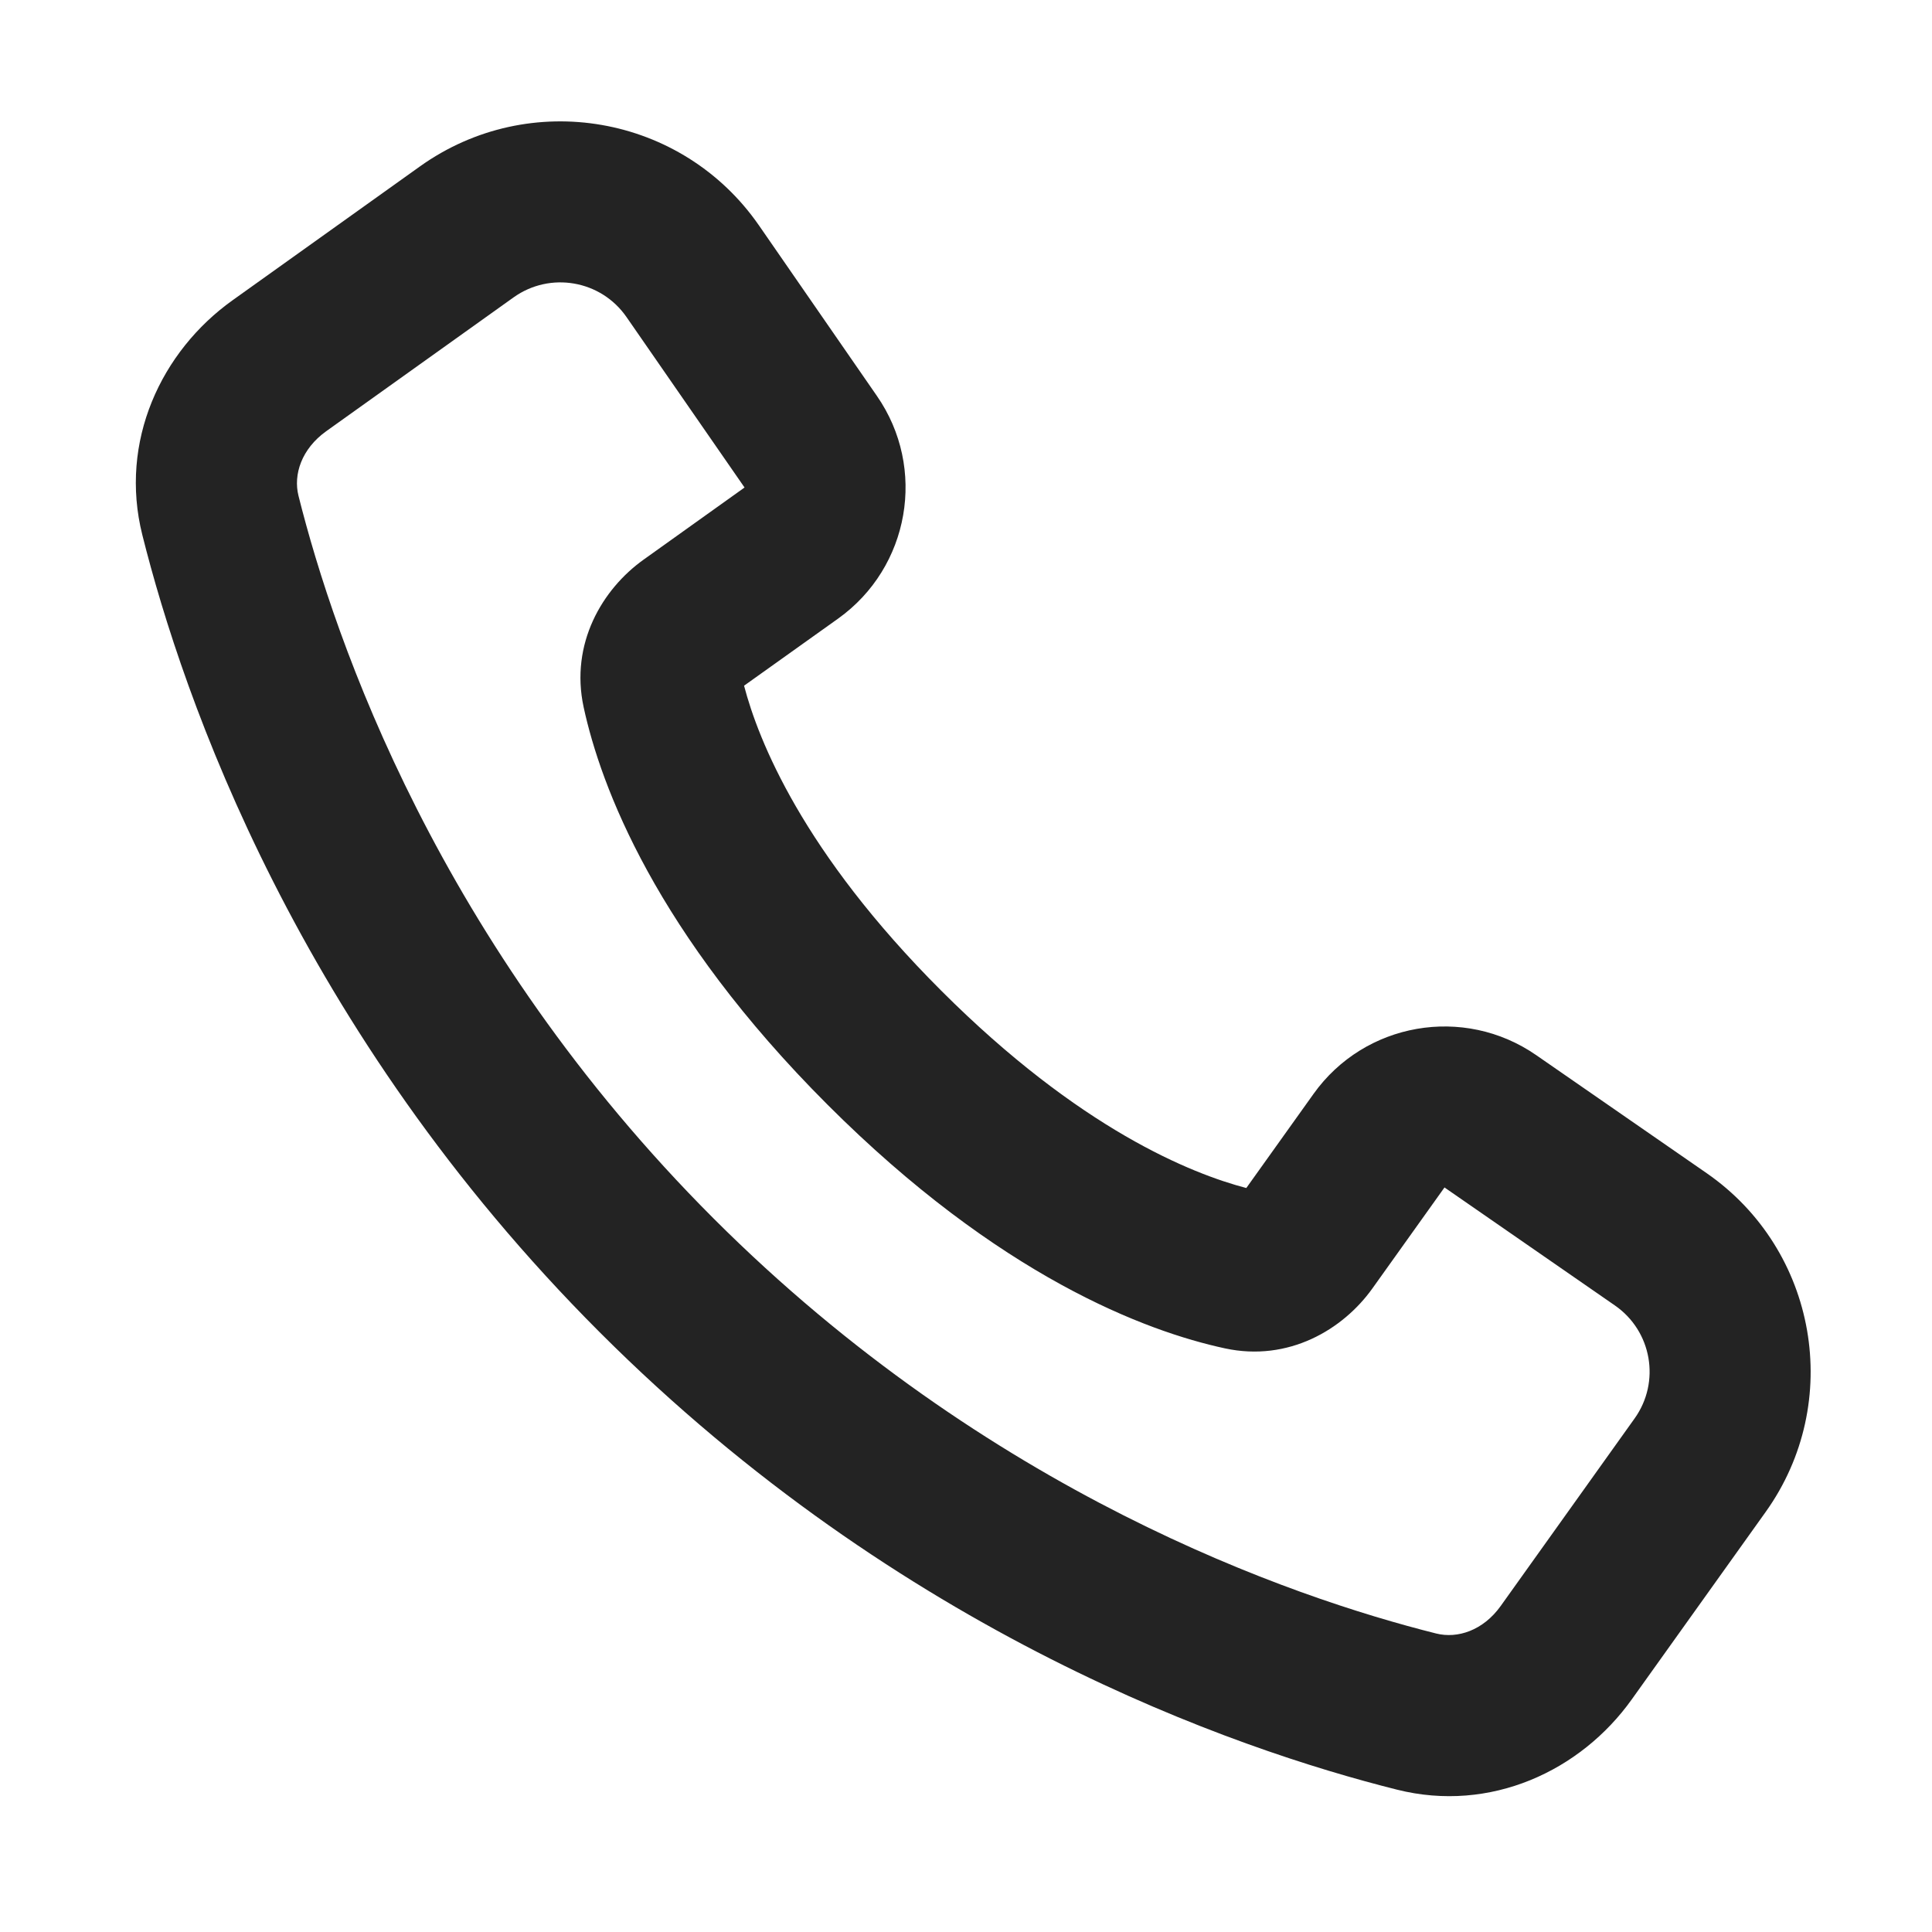
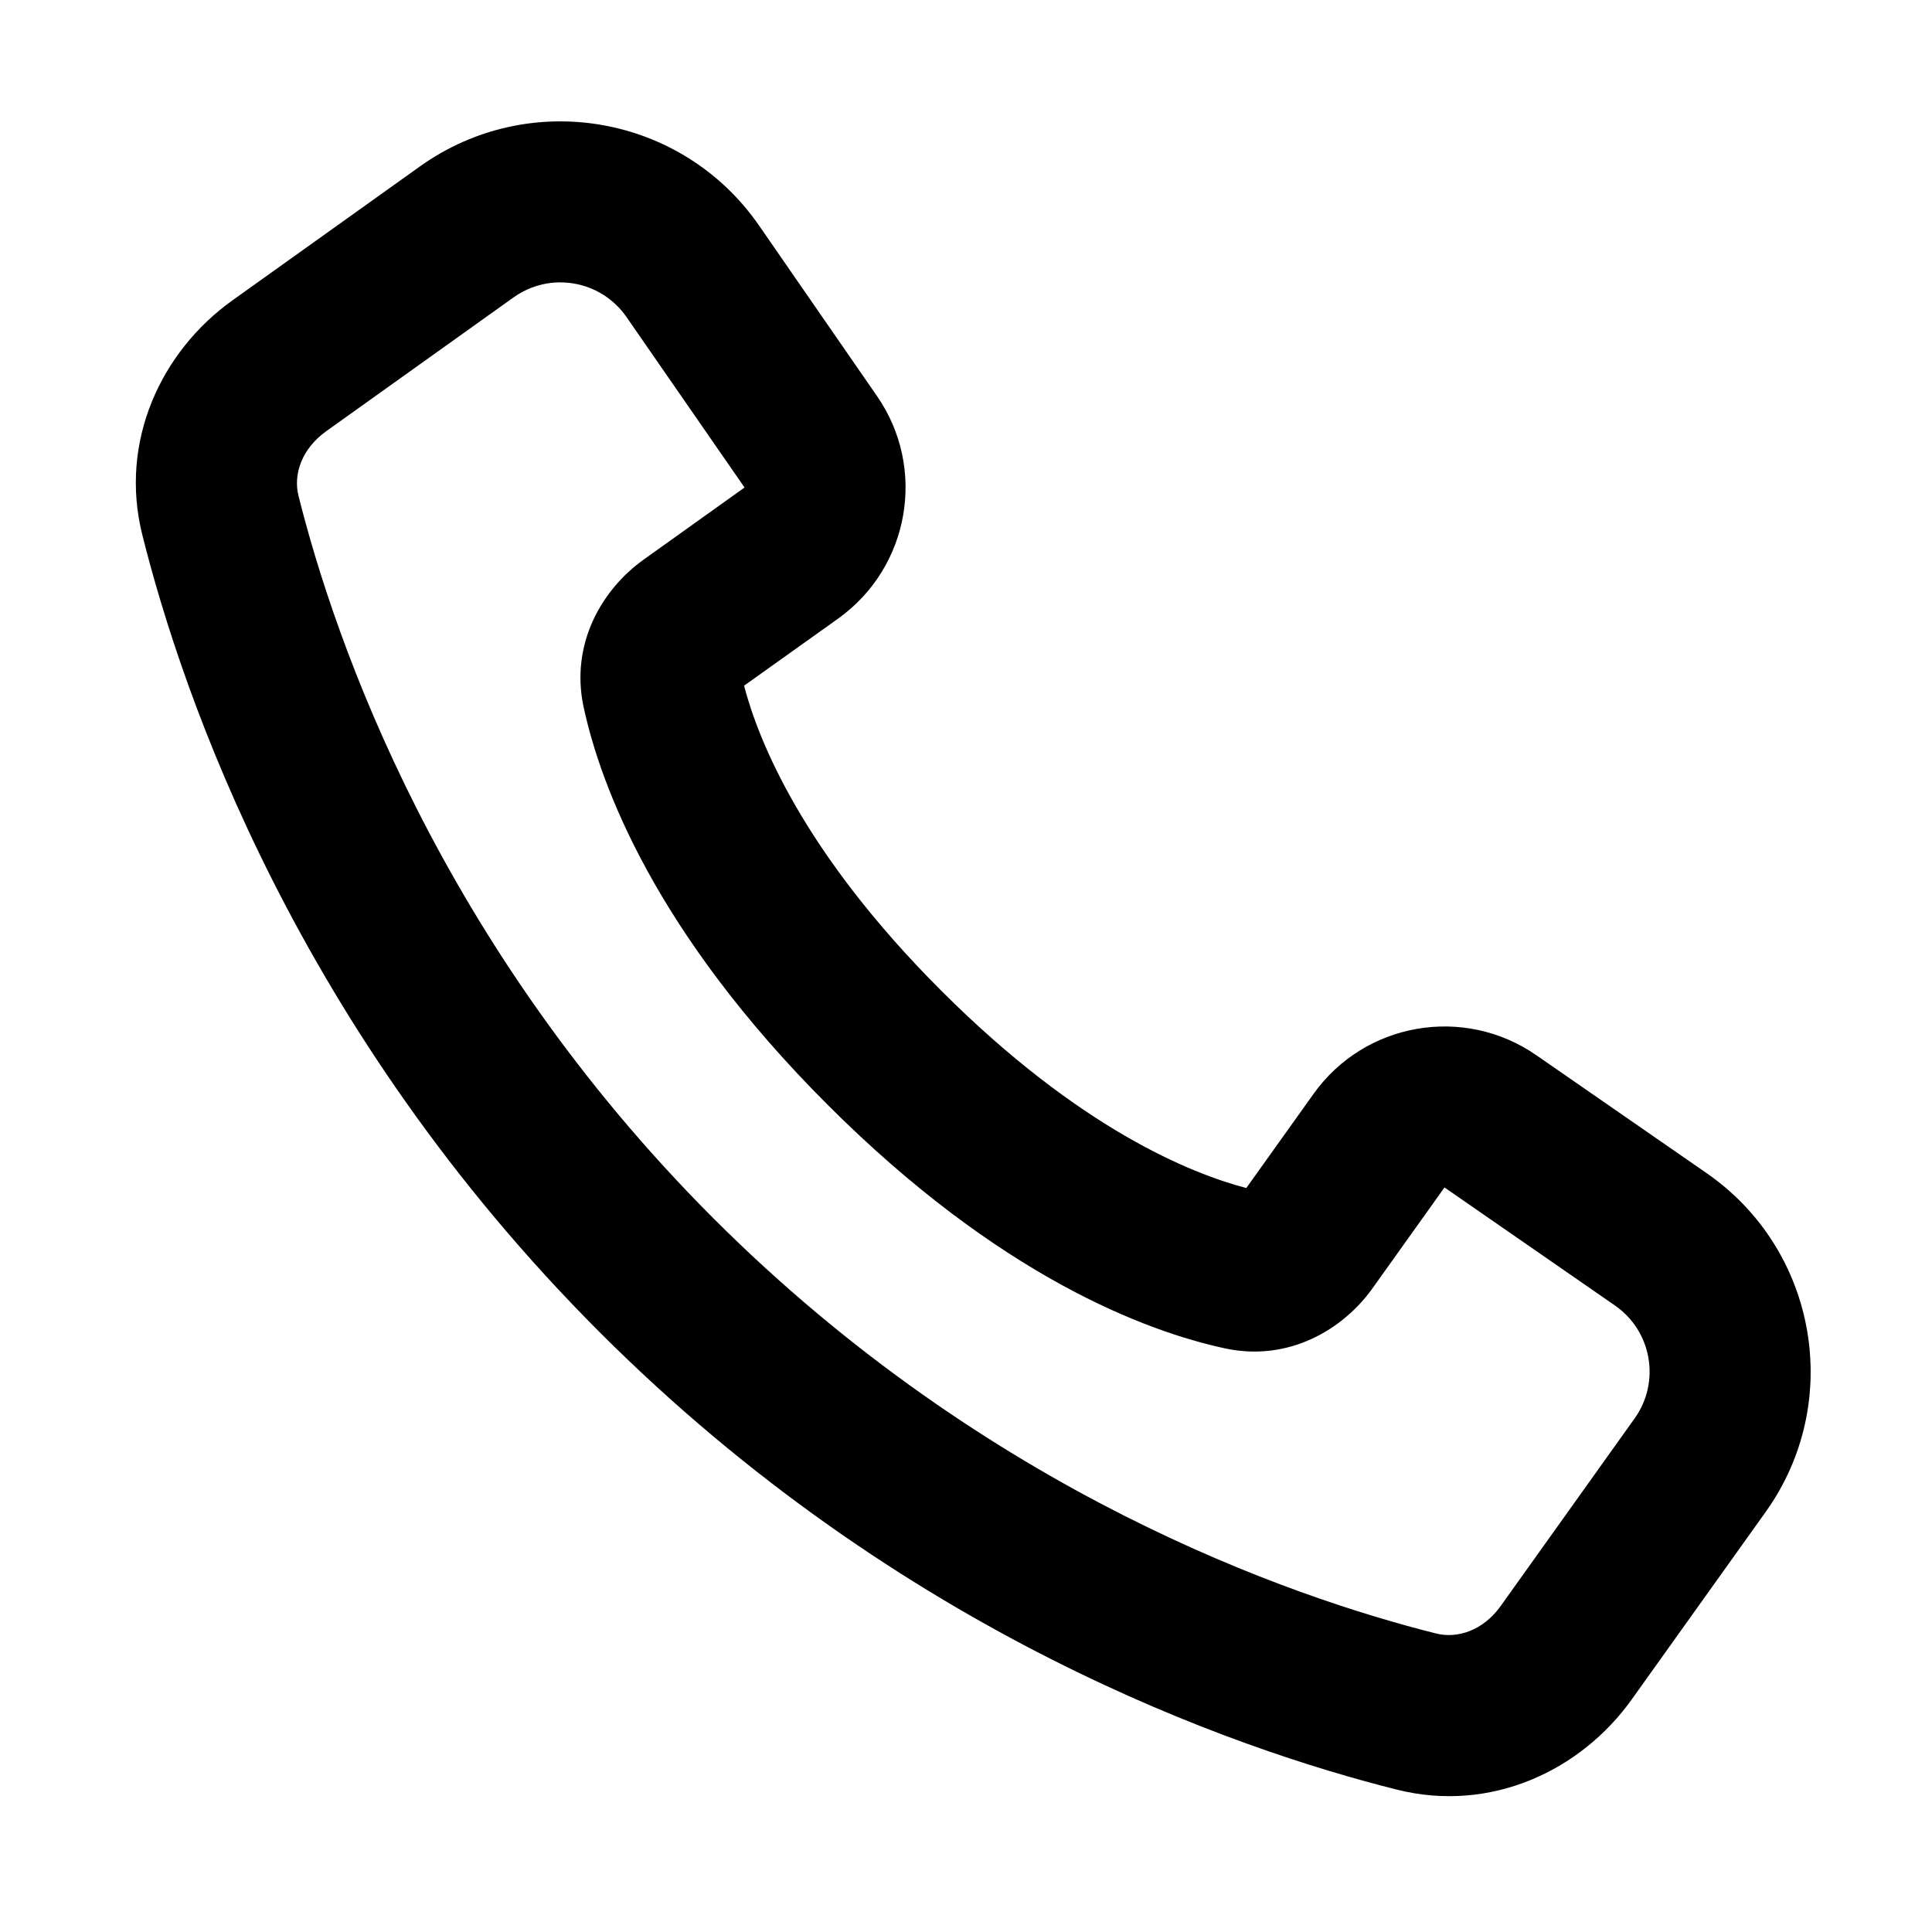
- <svg xmlns="http://www.w3.org/2000/svg" width="24" height="24" viewBox="0 0 24 24" fill="none">
-   <path fill-rule="evenodd" clip-rule="evenodd" d="M17.355 22.232C15.335 21.726 11.199 20.299 7.45 16.55C3.701 12.801 2.274 8.666 1.768 6.645C1.477 5.485 2.001 4.364 2.889 3.73L5.217 2.067C6.58 1.094 8.475 1.424 9.428 2.8L10.893 4.918C11.516 5.816 11.301 7.048 10.412 7.684L9.243 8.518C9.42 9.195 9.97 10.585 11.693 12.307C13.416 14.03 14.805 14.581 15.482 14.758L16.317 13.589C16.952 12.699 18.184 12.485 19.083 13.107L21.2 14.573C22.576 15.526 22.907 17.421 21.933 18.783L20.27 21.111C19.636 21.999 18.516 22.523 17.355 22.232ZM8.864 15.136C12.274 18.545 16.036 19.84 17.841 20.292C18.105 20.358 18.424 20.256 18.643 19.949L20.306 17.62C20.63 17.166 20.52 16.535 20.061 16.217L17.944 14.751L17.048 16.006C16.682 16.518 16.005 16.92 15.217 16.75C14.233 16.538 12.414 15.857 10.279 13.722C8.144 11.587 7.463 9.768 7.25 8.784C7.08 7.995 7.482 7.318 7.995 6.952L9.249 6.056L7.783 3.939C7.466 3.48 6.834 3.37 6.38 3.694L4.052 5.357C3.745 5.577 3.642 5.896 3.708 6.159C4.16 7.964 5.455 11.727 8.864 15.136Z" fill="#232323" />
+ <svg xmlns="http://www.w3.org/2000/svg" width="24" height="24" viewBox="0 0 24 24">
+   <path fill-rule="evenodd" clip-rule="evenodd" d="M17.355 22.232C15.335 21.726 11.199 20.299 7.45 16.55C3.701 12.801 2.274 8.666 1.768 6.645C1.477 5.485 2.001 4.364 2.889 3.73L5.217 2.067C6.58 1.094 8.475 1.424 9.428 2.8L10.893 4.918C11.516 5.816 11.301 7.048 10.412 7.684L9.243 8.518C9.42 9.195 9.97 10.585 11.693 12.307C13.416 14.03 14.805 14.581 15.482 14.758L16.317 13.589C16.952 12.699 18.184 12.485 19.083 13.107L21.2 14.573C22.576 15.526 22.907 17.421 21.933 18.783L20.27 21.111C19.636 21.999 18.516 22.523 17.355 22.232ZM8.864 15.136C12.274 18.545 16.036 19.84 17.841 20.292C18.105 20.358 18.424 20.256 18.643 19.949L20.306 17.62C20.63 17.166 20.52 16.535 20.061 16.217L17.944 14.751L17.048 16.006C16.682 16.518 16.005 16.92 15.217 16.75C14.233 16.538 12.414 15.857 10.279 13.722C8.144 11.587 7.463 9.768 7.25 8.784C7.08 7.995 7.482 7.318 7.995 6.952L9.249 6.056L7.783 3.939C7.466 3.48 6.834 3.37 6.38 3.694L4.052 5.357C3.745 5.577 3.642 5.896 3.708 6.159C4.16 7.964 5.455 11.727 8.864 15.136Z" />
</svg>
